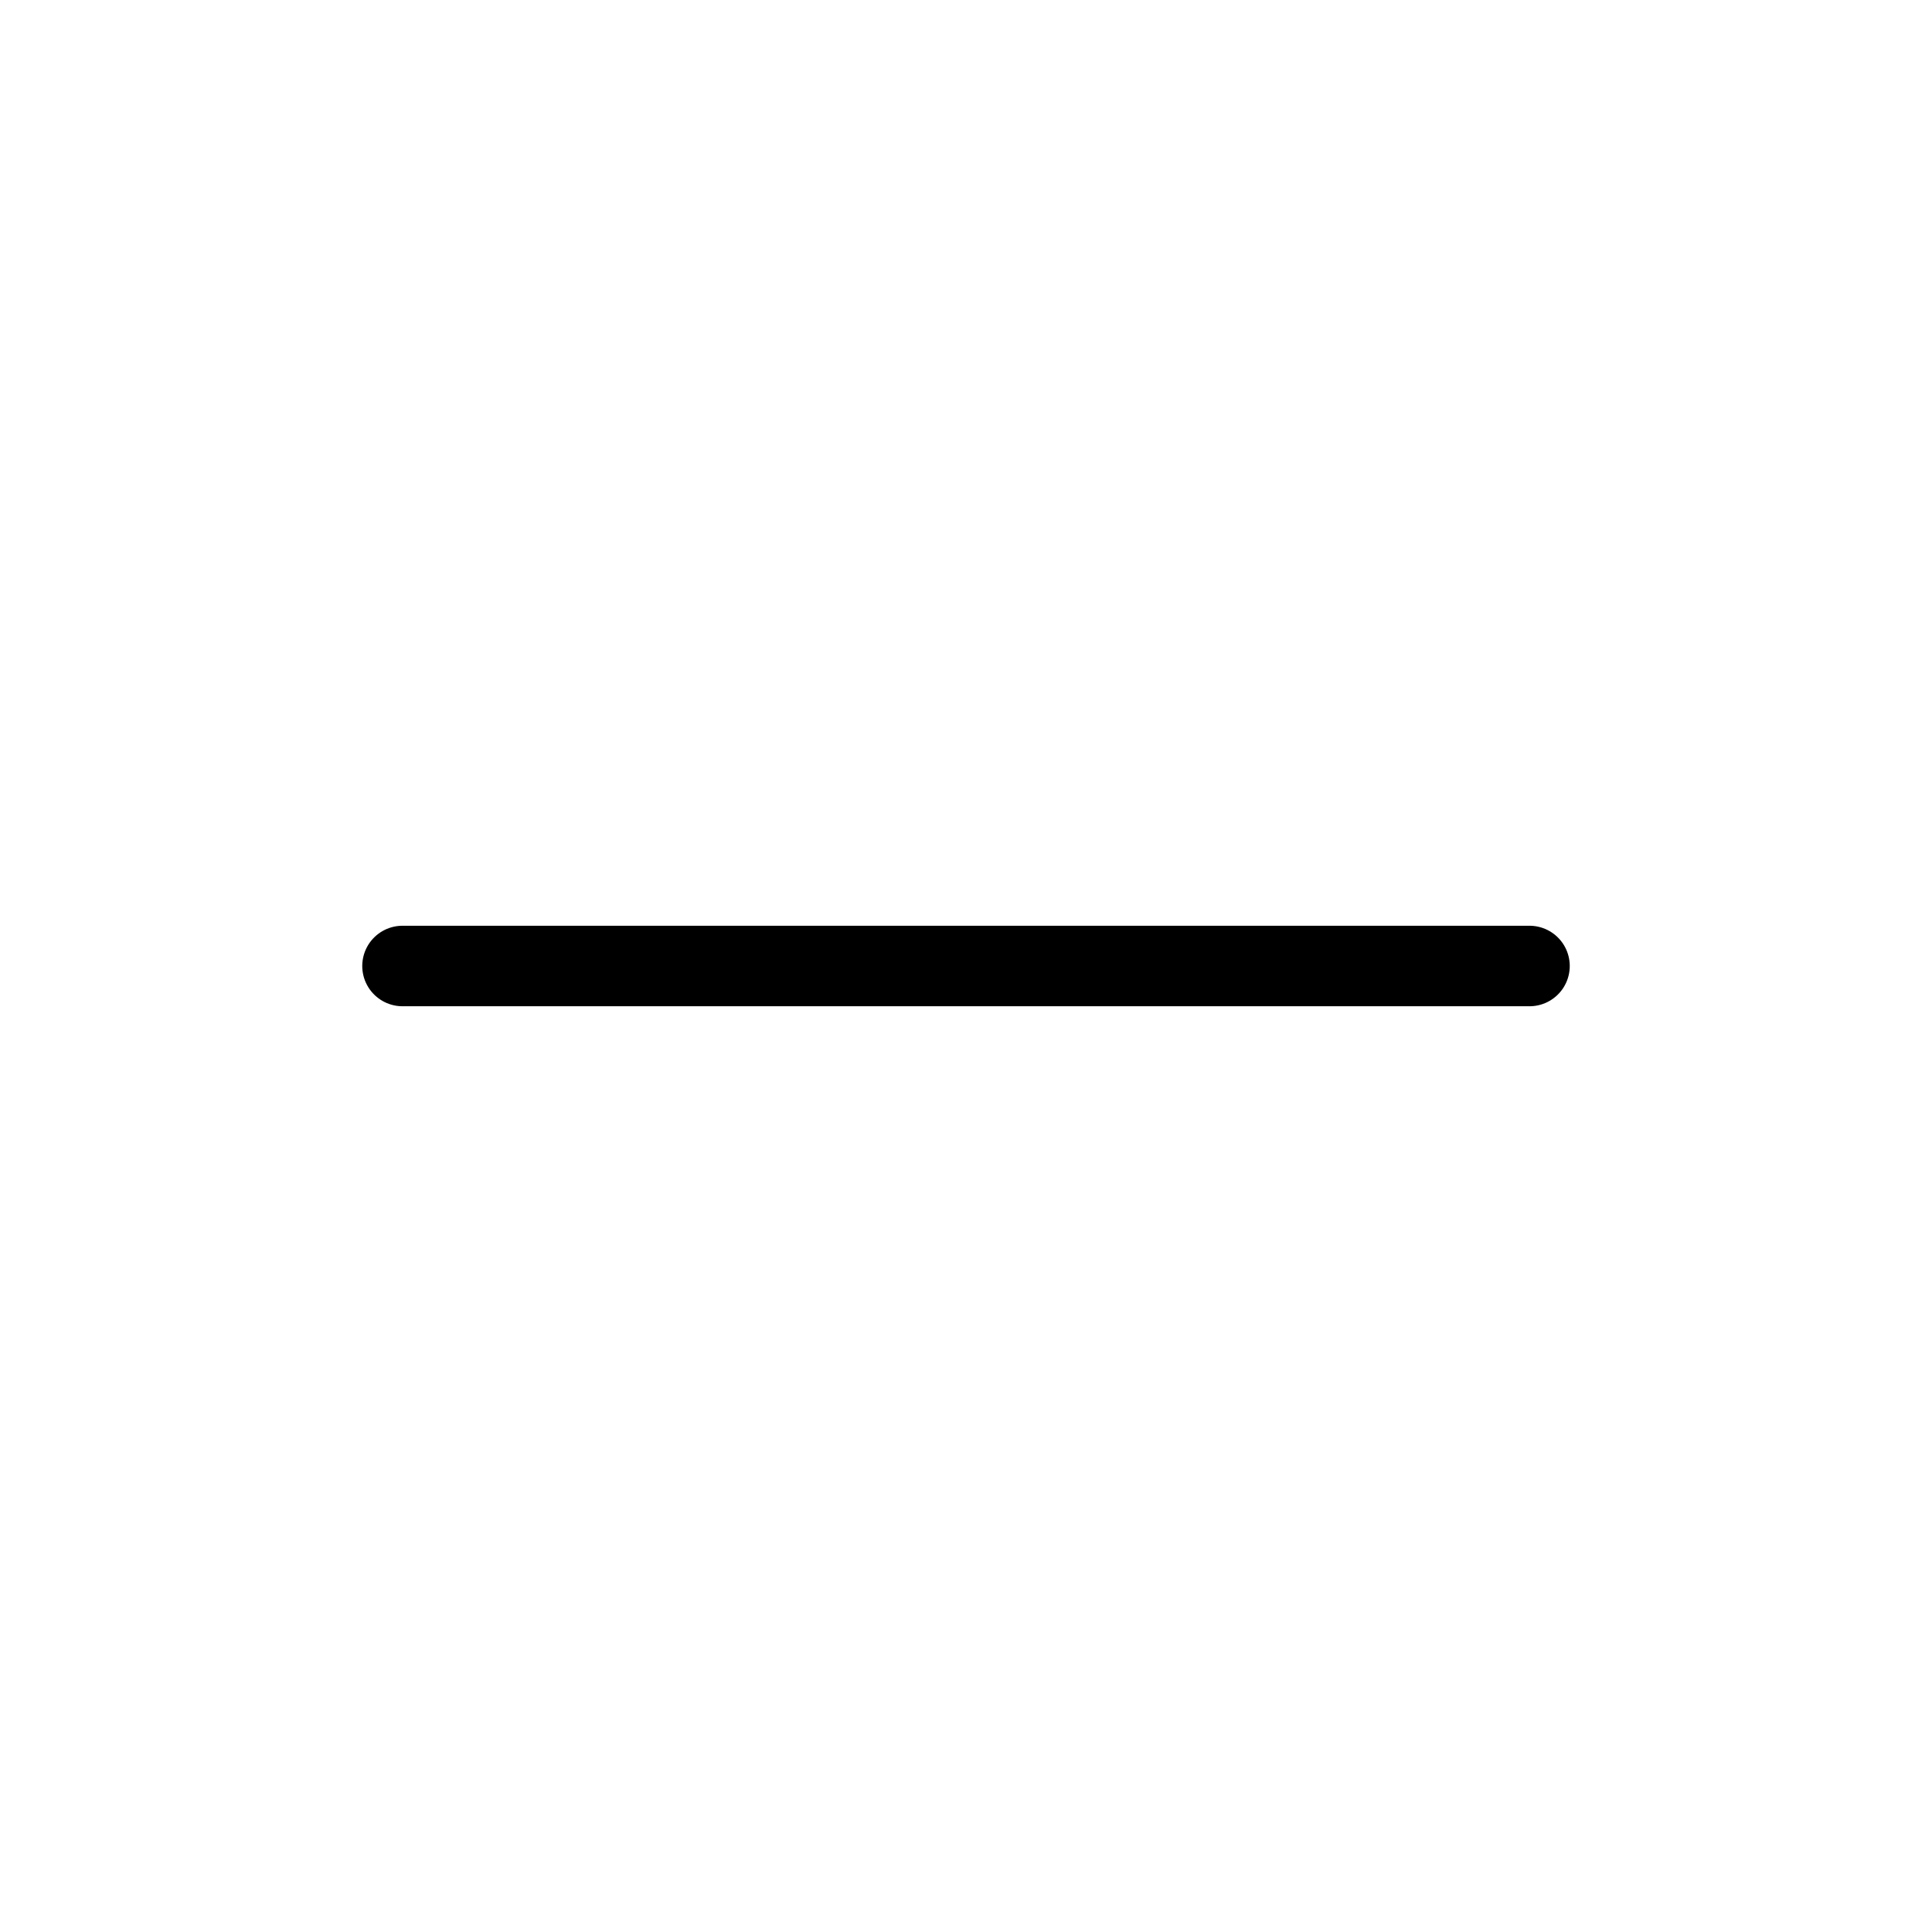
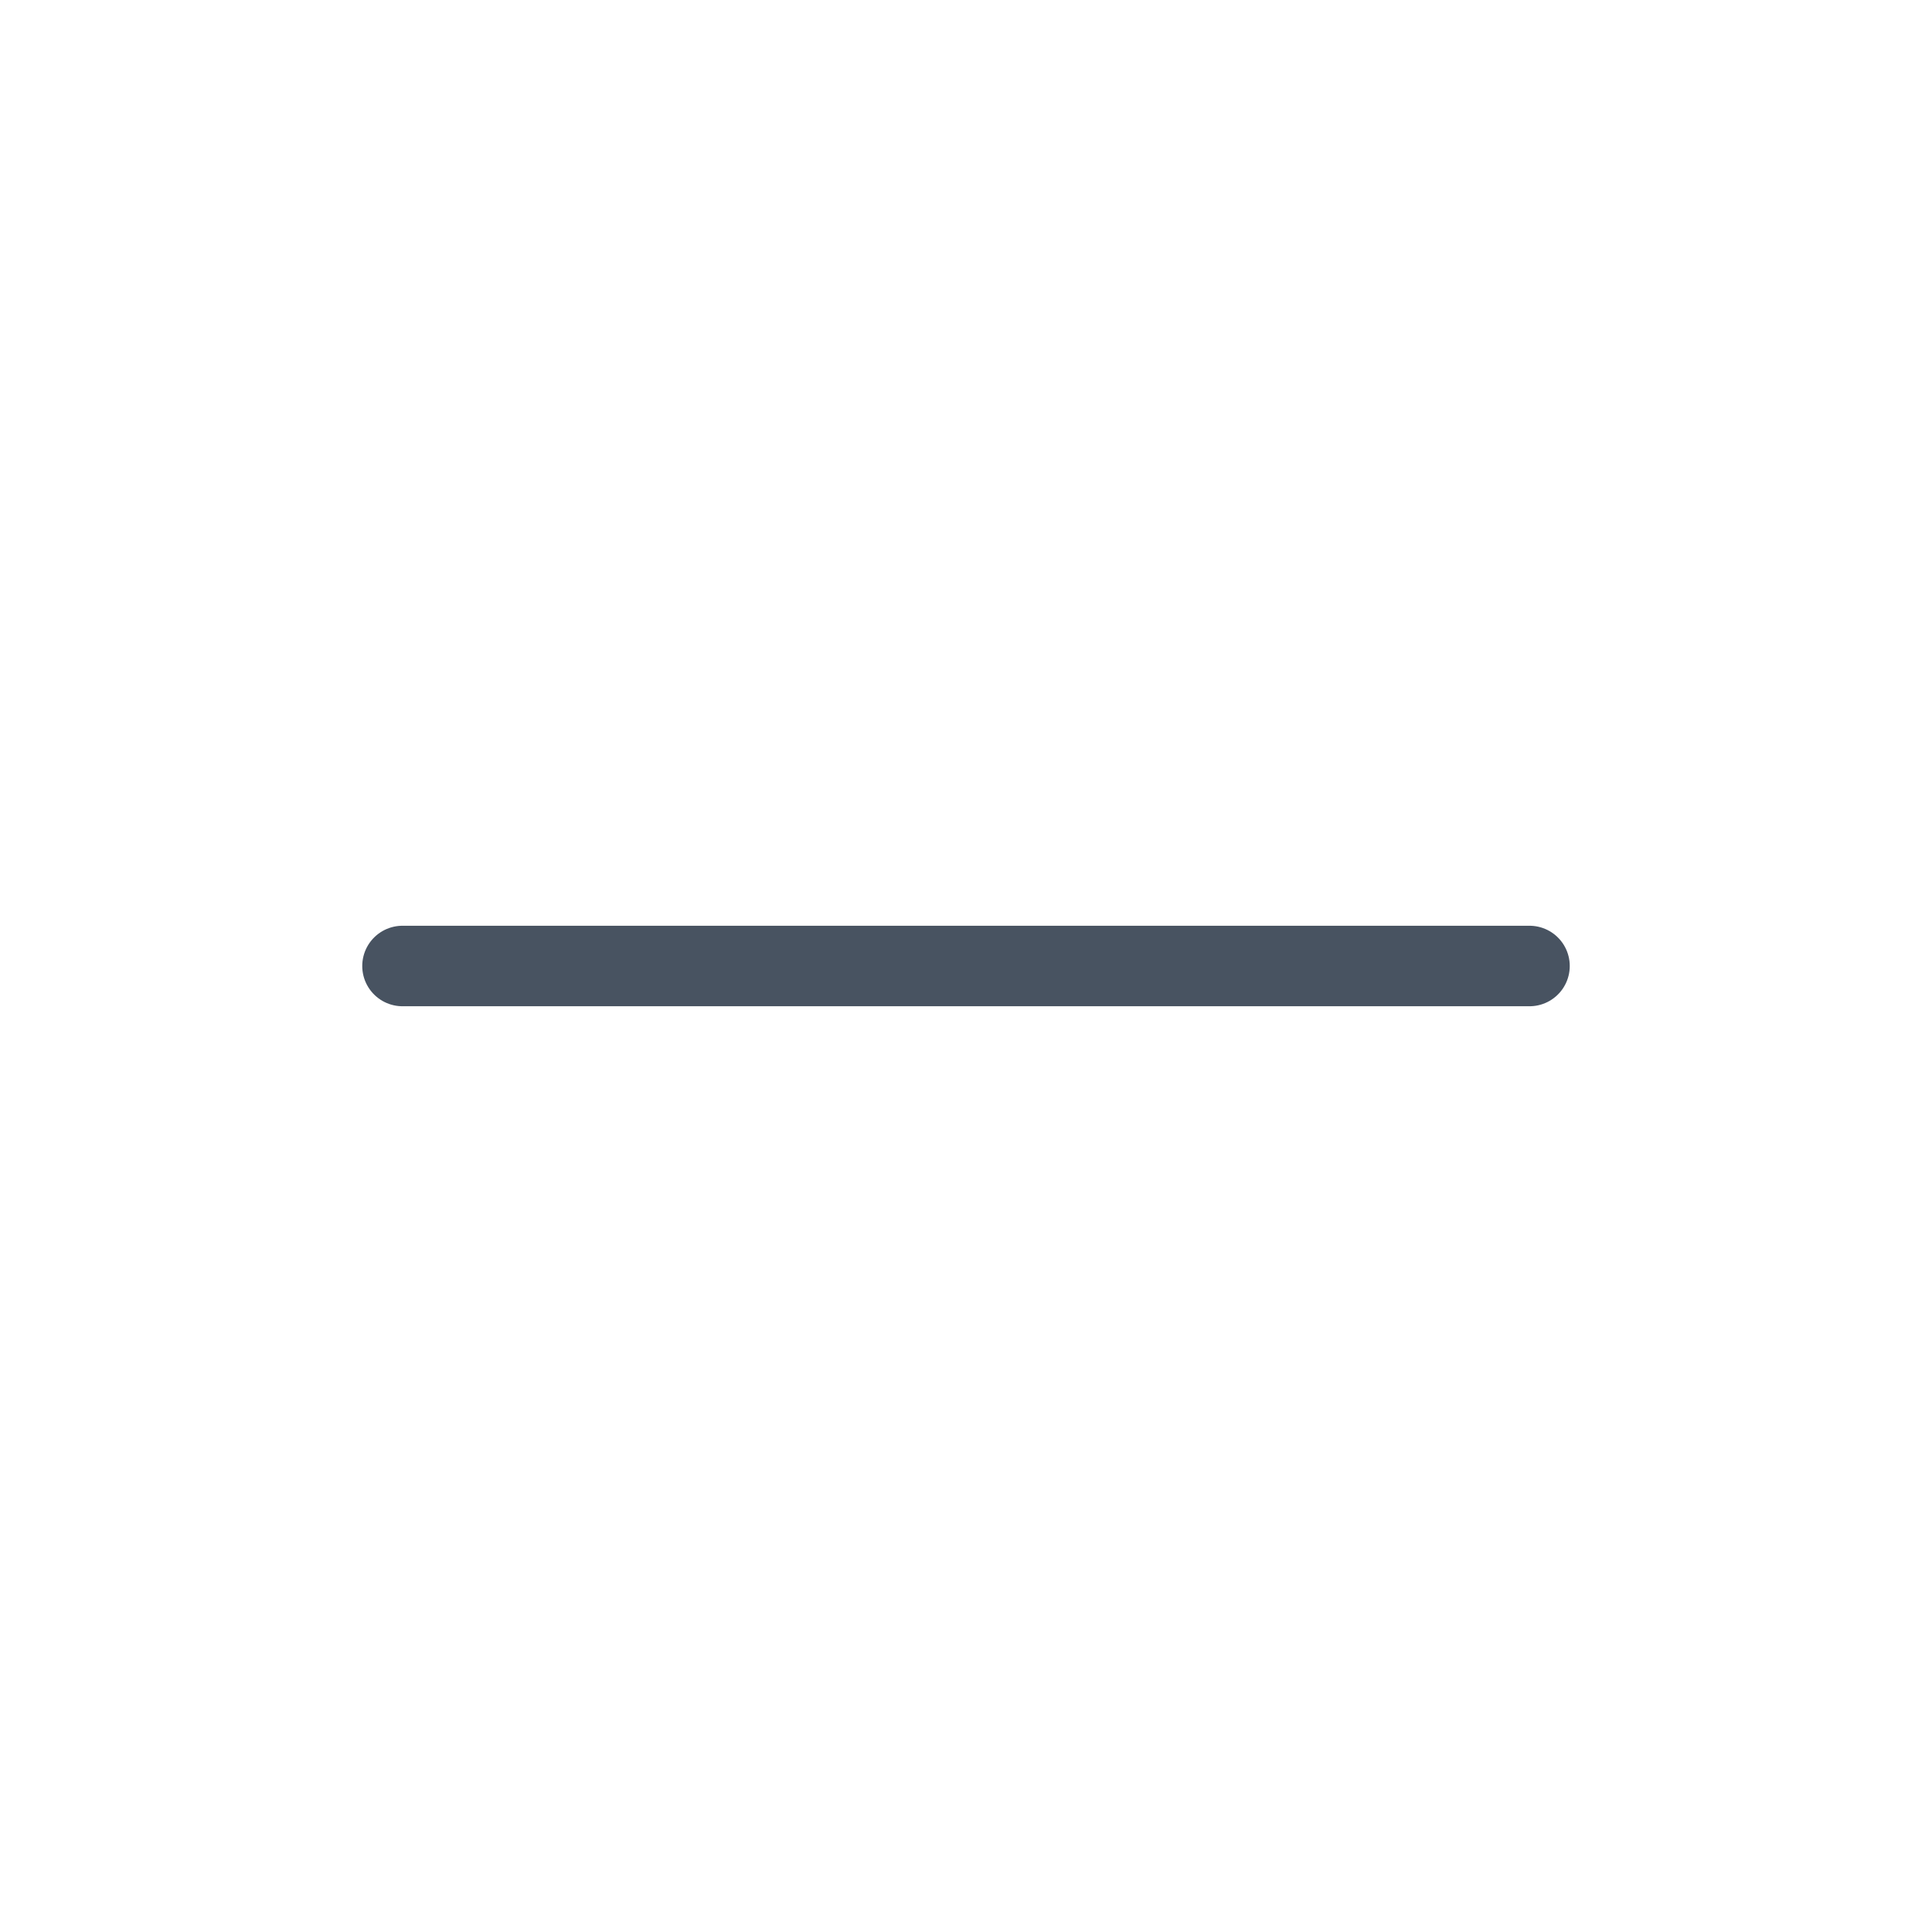
- <svg xmlns="http://www.w3.org/2000/svg" class="icon icon-tabler icon-tabler-minus" width="24" height="24" viewBox="0 0 24 24" stroke-width="1" stroke="currentColor" fill="none" stroke-linecap="round" stroke-linejoin="round">
+ <svg xmlns="http://www.w3.org/2000/svg" class="icon icon-tabler icon-tabler-minus" width="24" height="24" viewBox="0 0 24 24" stroke-width="1" stroke="#485361" fill="none" stroke-linecap="round" stroke-linejoin="round">
  <path stroke="none" d="M0 0h24v24H0z" fill="none" />
  <line x1="5" y1="12" x2="19" y2="12" />
</svg>
